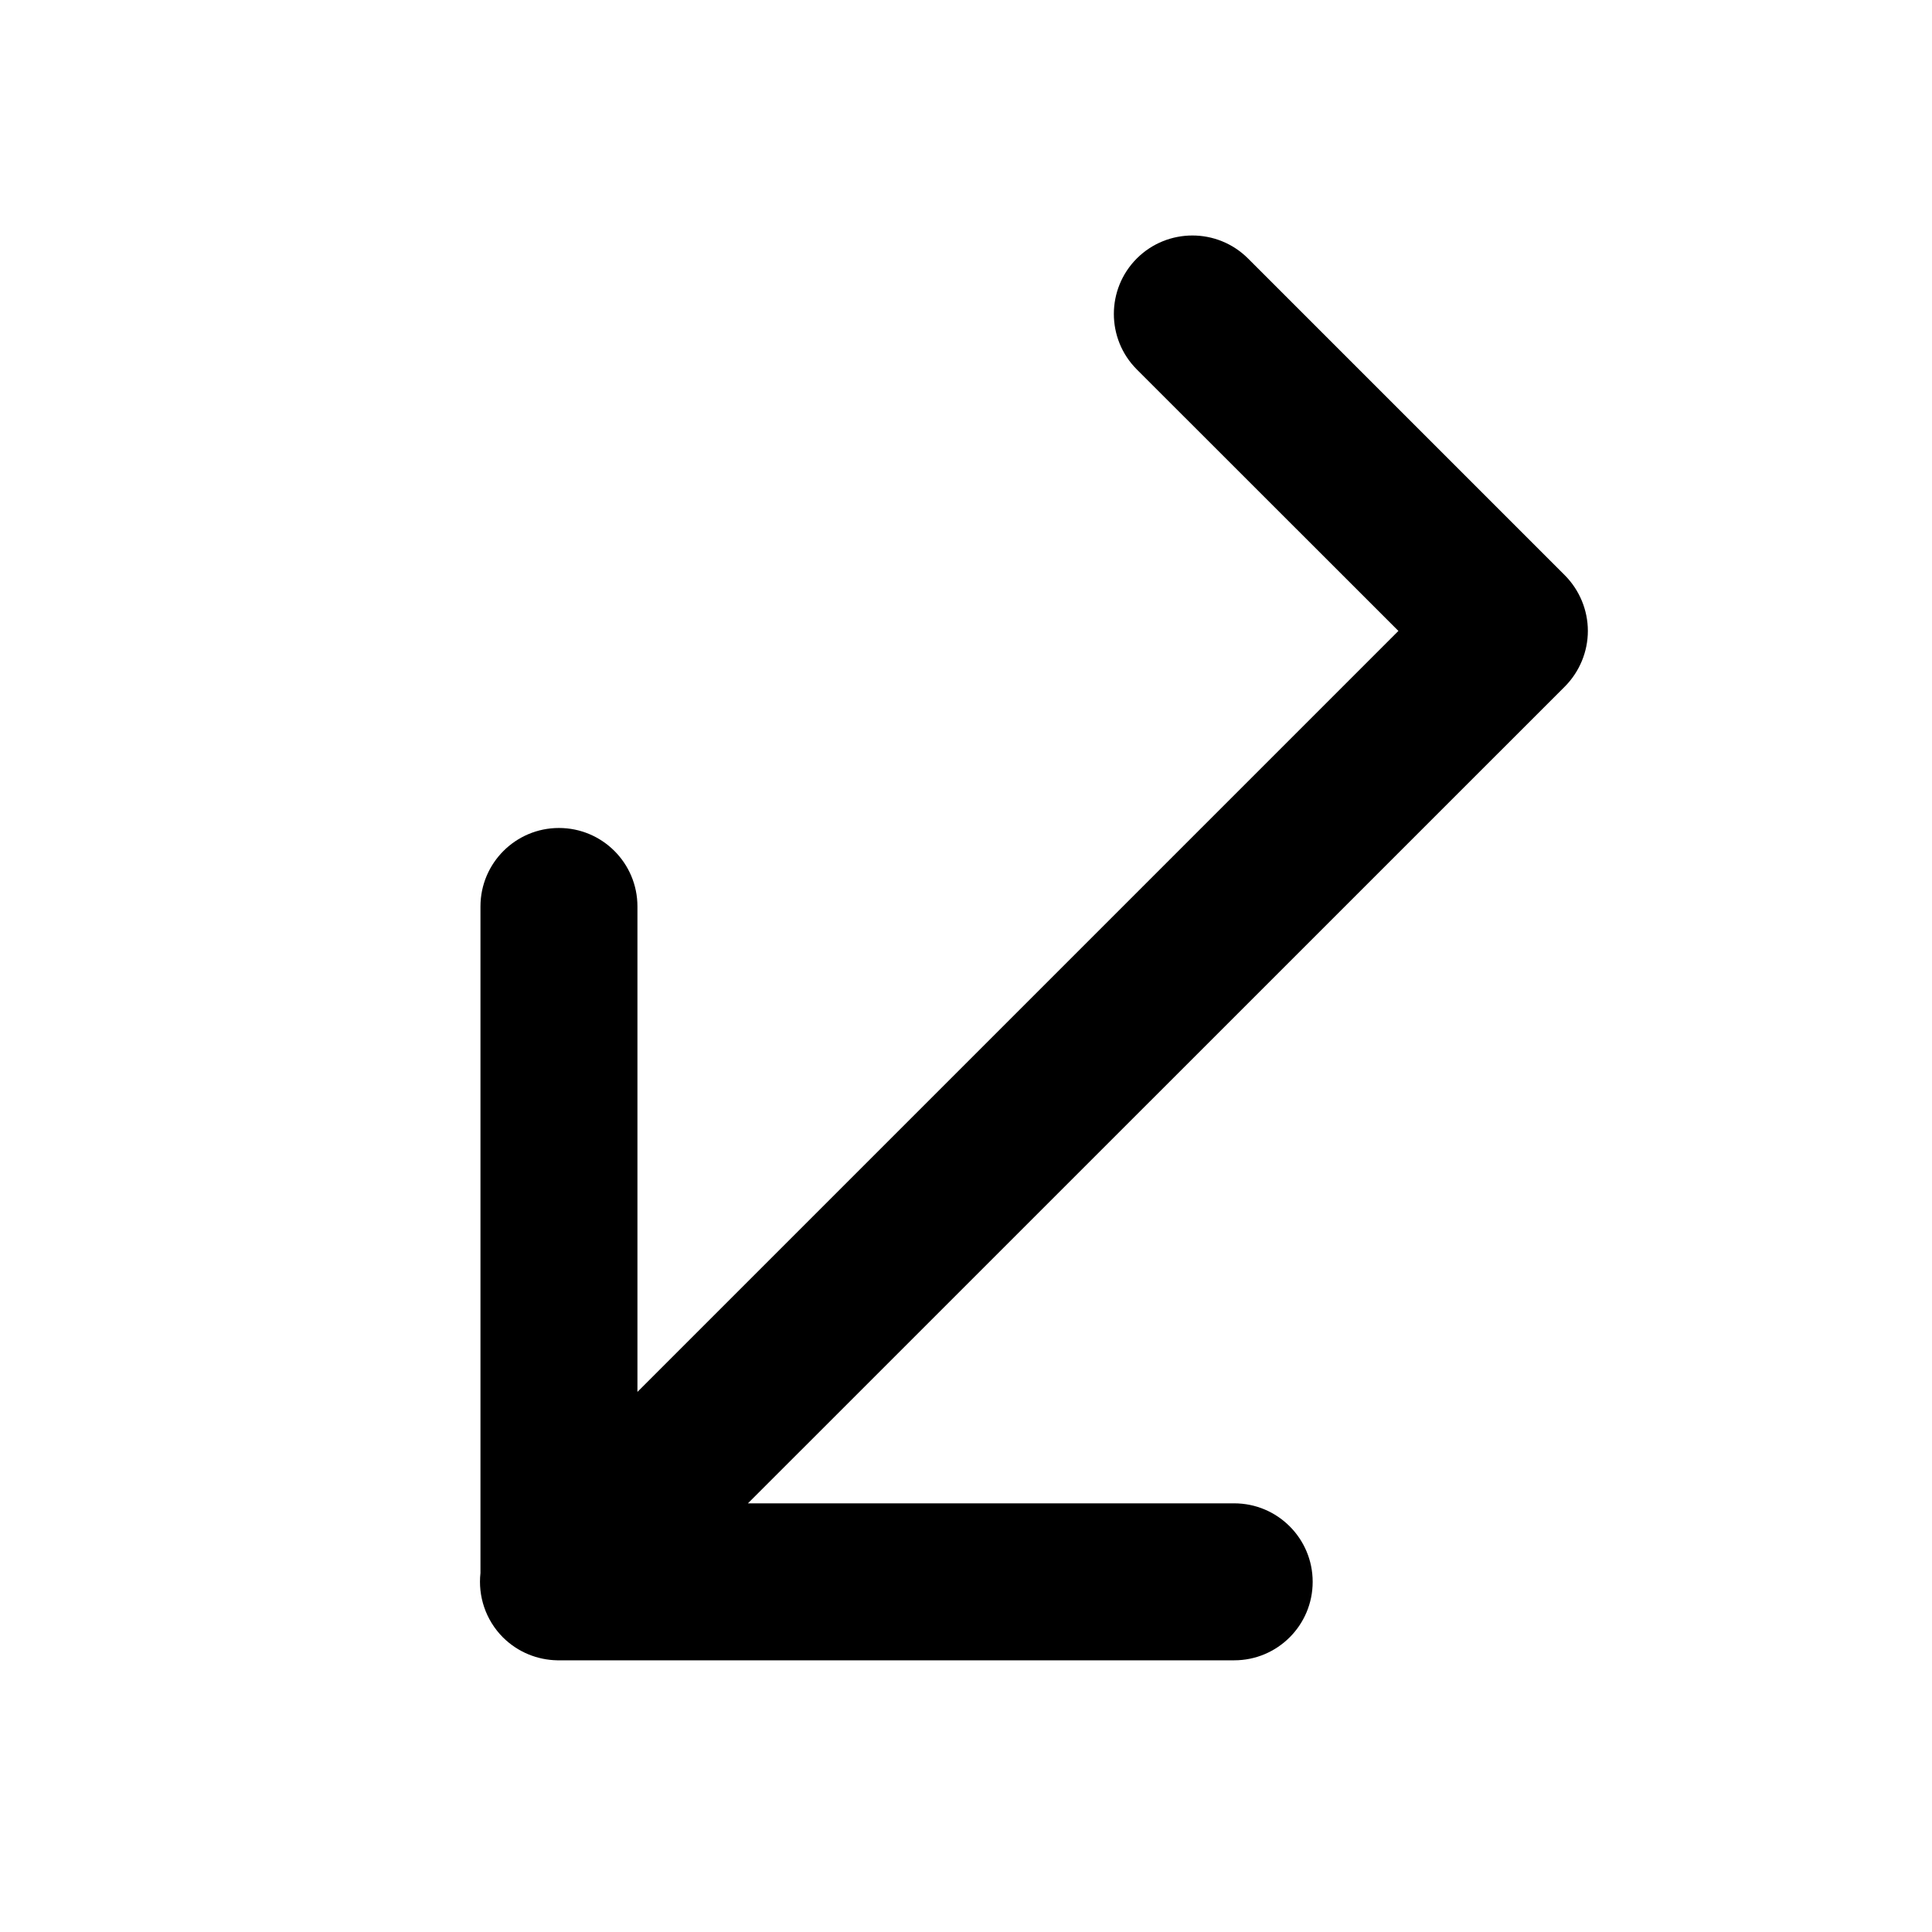
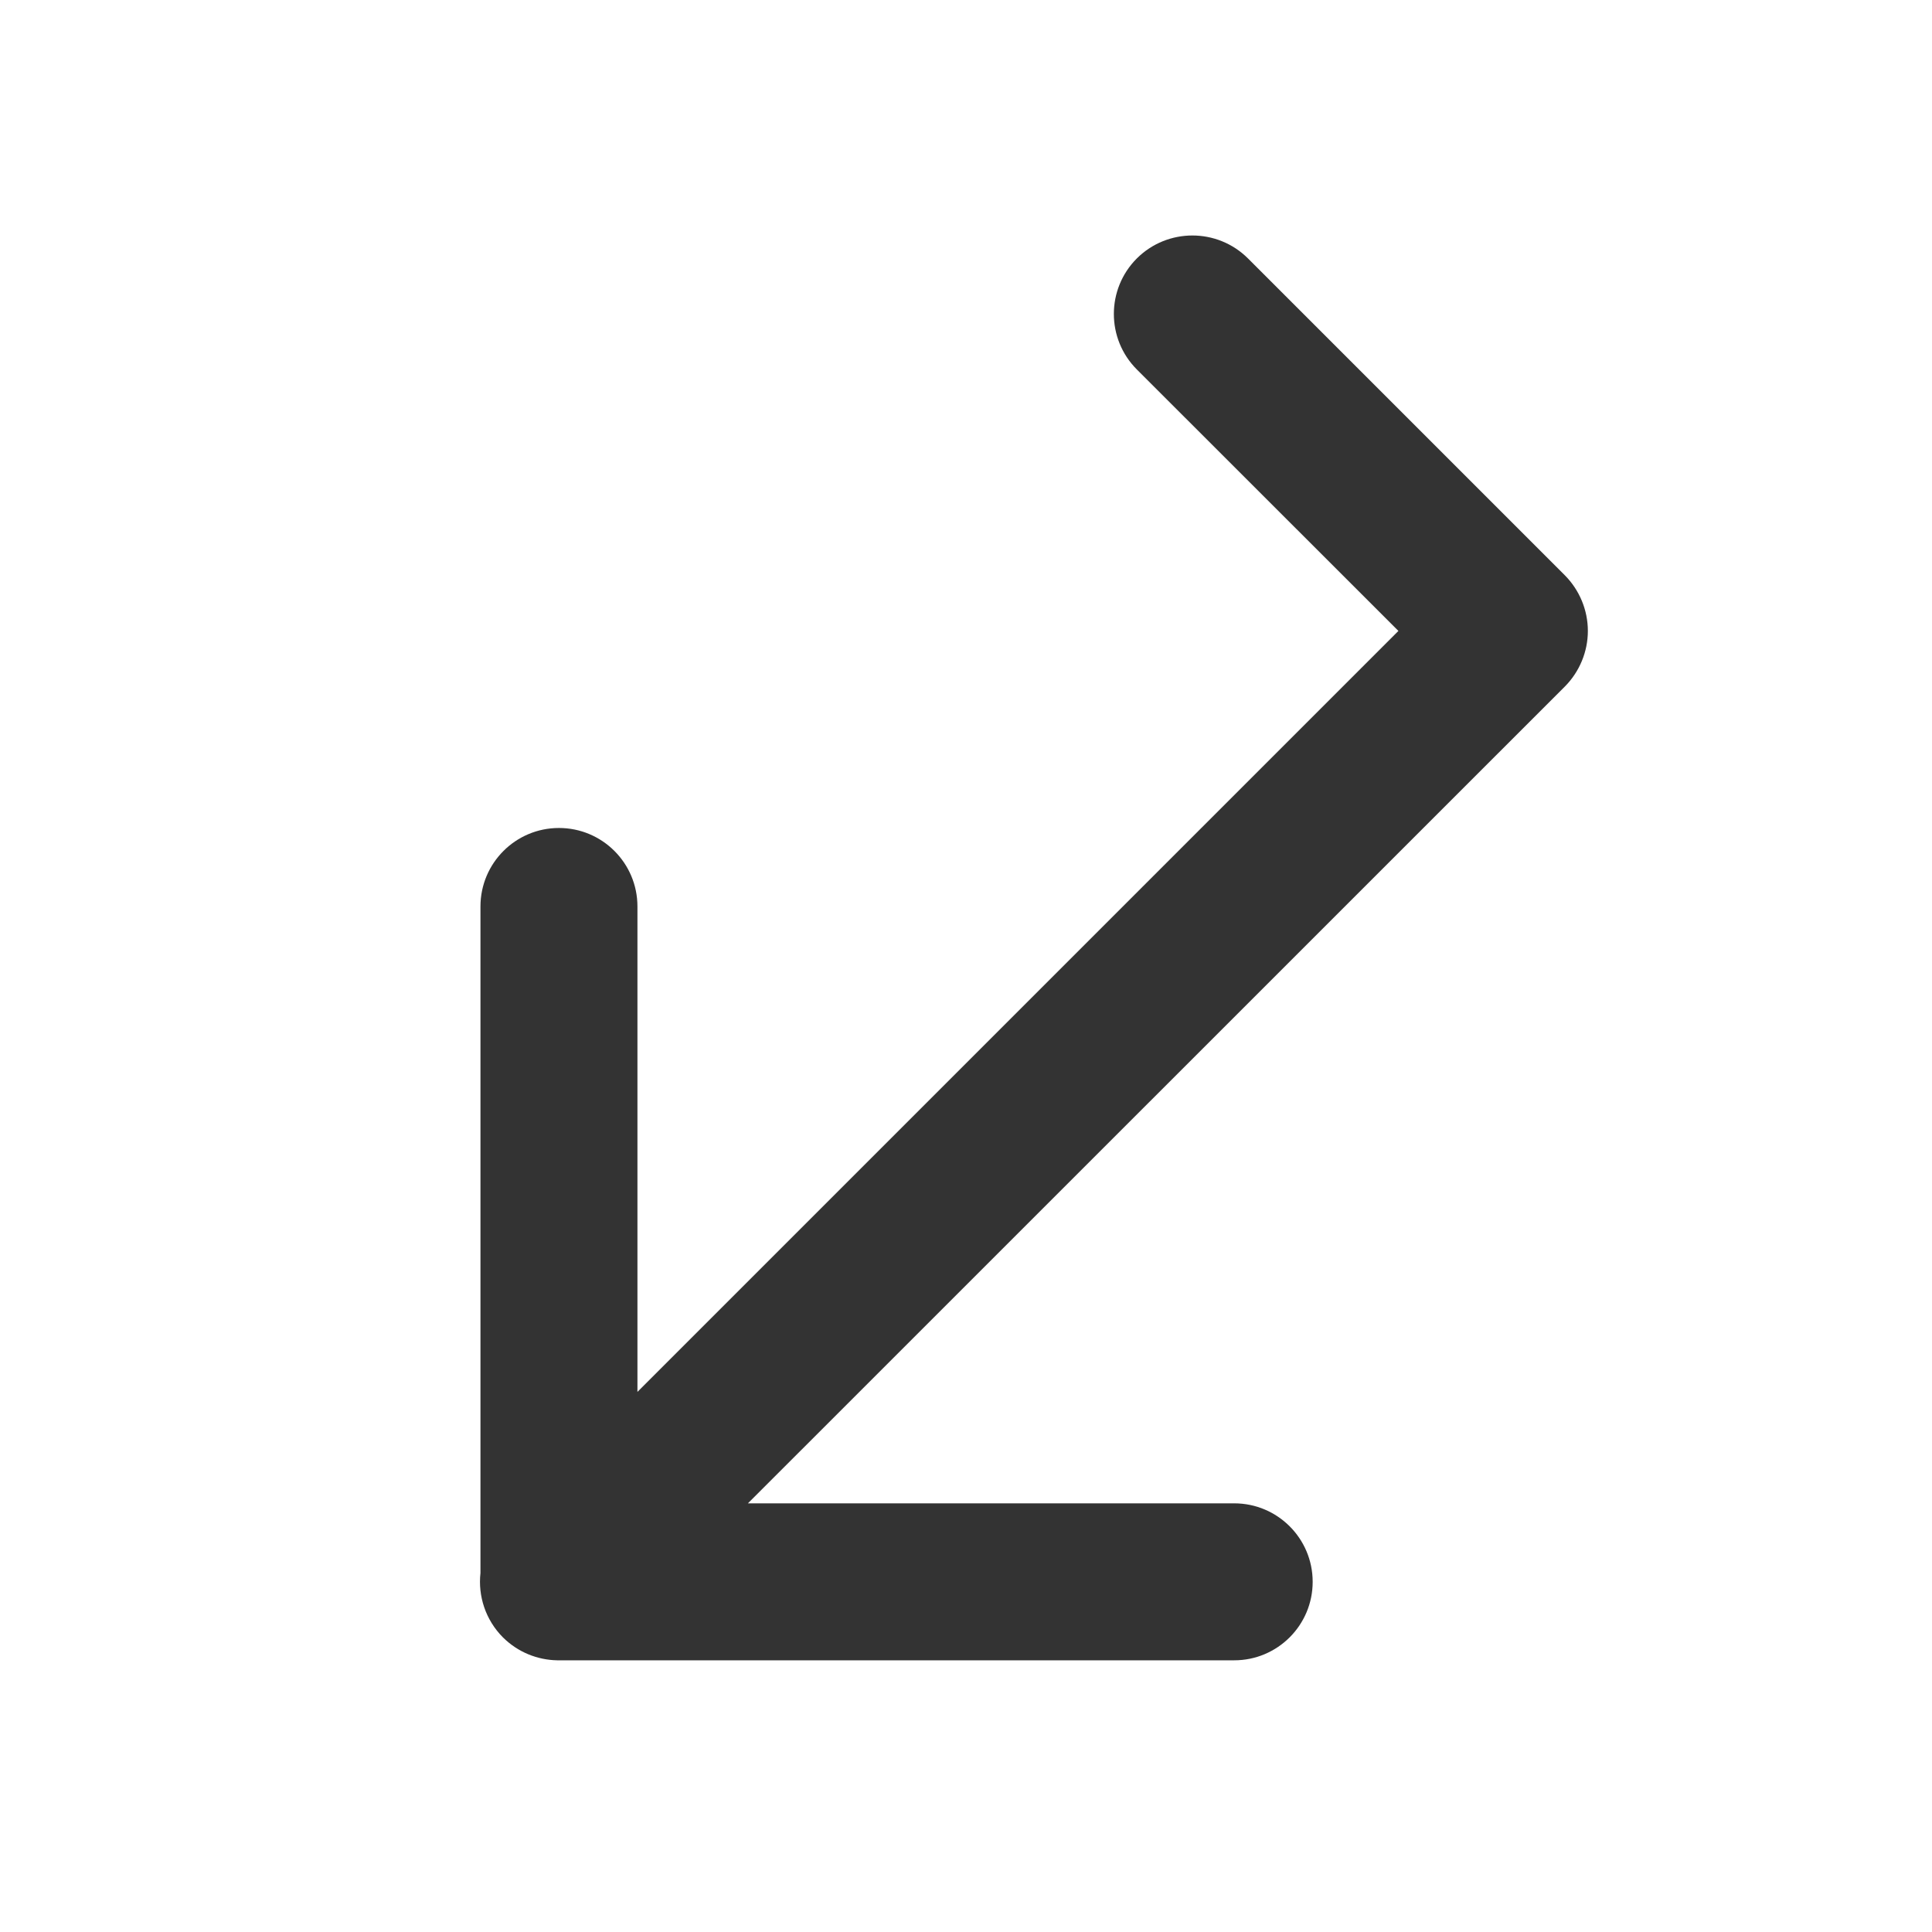
<svg xmlns="http://www.w3.org/2000/svg" width="16" height="16" viewBox="0 0 16 16" fill="none">
-   <path d="M10.335 2.14C10.081 1.887 9.669 1.887 9.415 2.14C9.161 2.394 9.161 2.806 9.415 3.06L11.581 5.225L5.279 11.527L5.279 7.507C5.279 7.148 4.988 6.857 4.629 6.857C4.27 6.857 3.979 7.148 3.979 7.507L3.979 13.027C3.958 13.217 4.02 13.414 4.165 13.56C4.29 13.684 4.452 13.747 4.615 13.75C4.619 13.75 4.624 13.75 4.629 13.75H10.221C10.58 13.75 10.871 13.459 10.871 13.1C10.871 12.741 10.58 12.45 10.221 12.45H6.194L12.96 5.685C13.081 5.563 13.15 5.397 13.15 5.225C13.15 5.053 13.081 4.887 12.96 4.765L10.335 2.14Z" fill="black" />
+   <path d="M10.335 2.14C10.081 1.887 9.669 1.887 9.415 2.14C9.161 2.394 9.161 2.806 9.415 3.06L11.581 5.225L5.279 11.527L5.279 7.507C5.279 7.148 4.988 6.857 4.629 6.857C4.27 6.857 3.979 7.148 3.979 7.507L3.979 13.027C3.958 13.217 4.02 13.414 4.165 13.56C4.29 13.684 4.452 13.747 4.615 13.75C4.619 13.75 4.624 13.75 4.629 13.75H10.221C10.58 13.75 10.871 13.459 10.871 13.1C10.871 12.741 10.58 12.45 10.221 12.45H6.194L12.96 5.685C13.081 5.563 13.15 5.397 13.15 5.225C13.15 5.053 13.081 4.887 12.96 4.765L10.335 2.14Z" fill="#333333" />
</svg>
